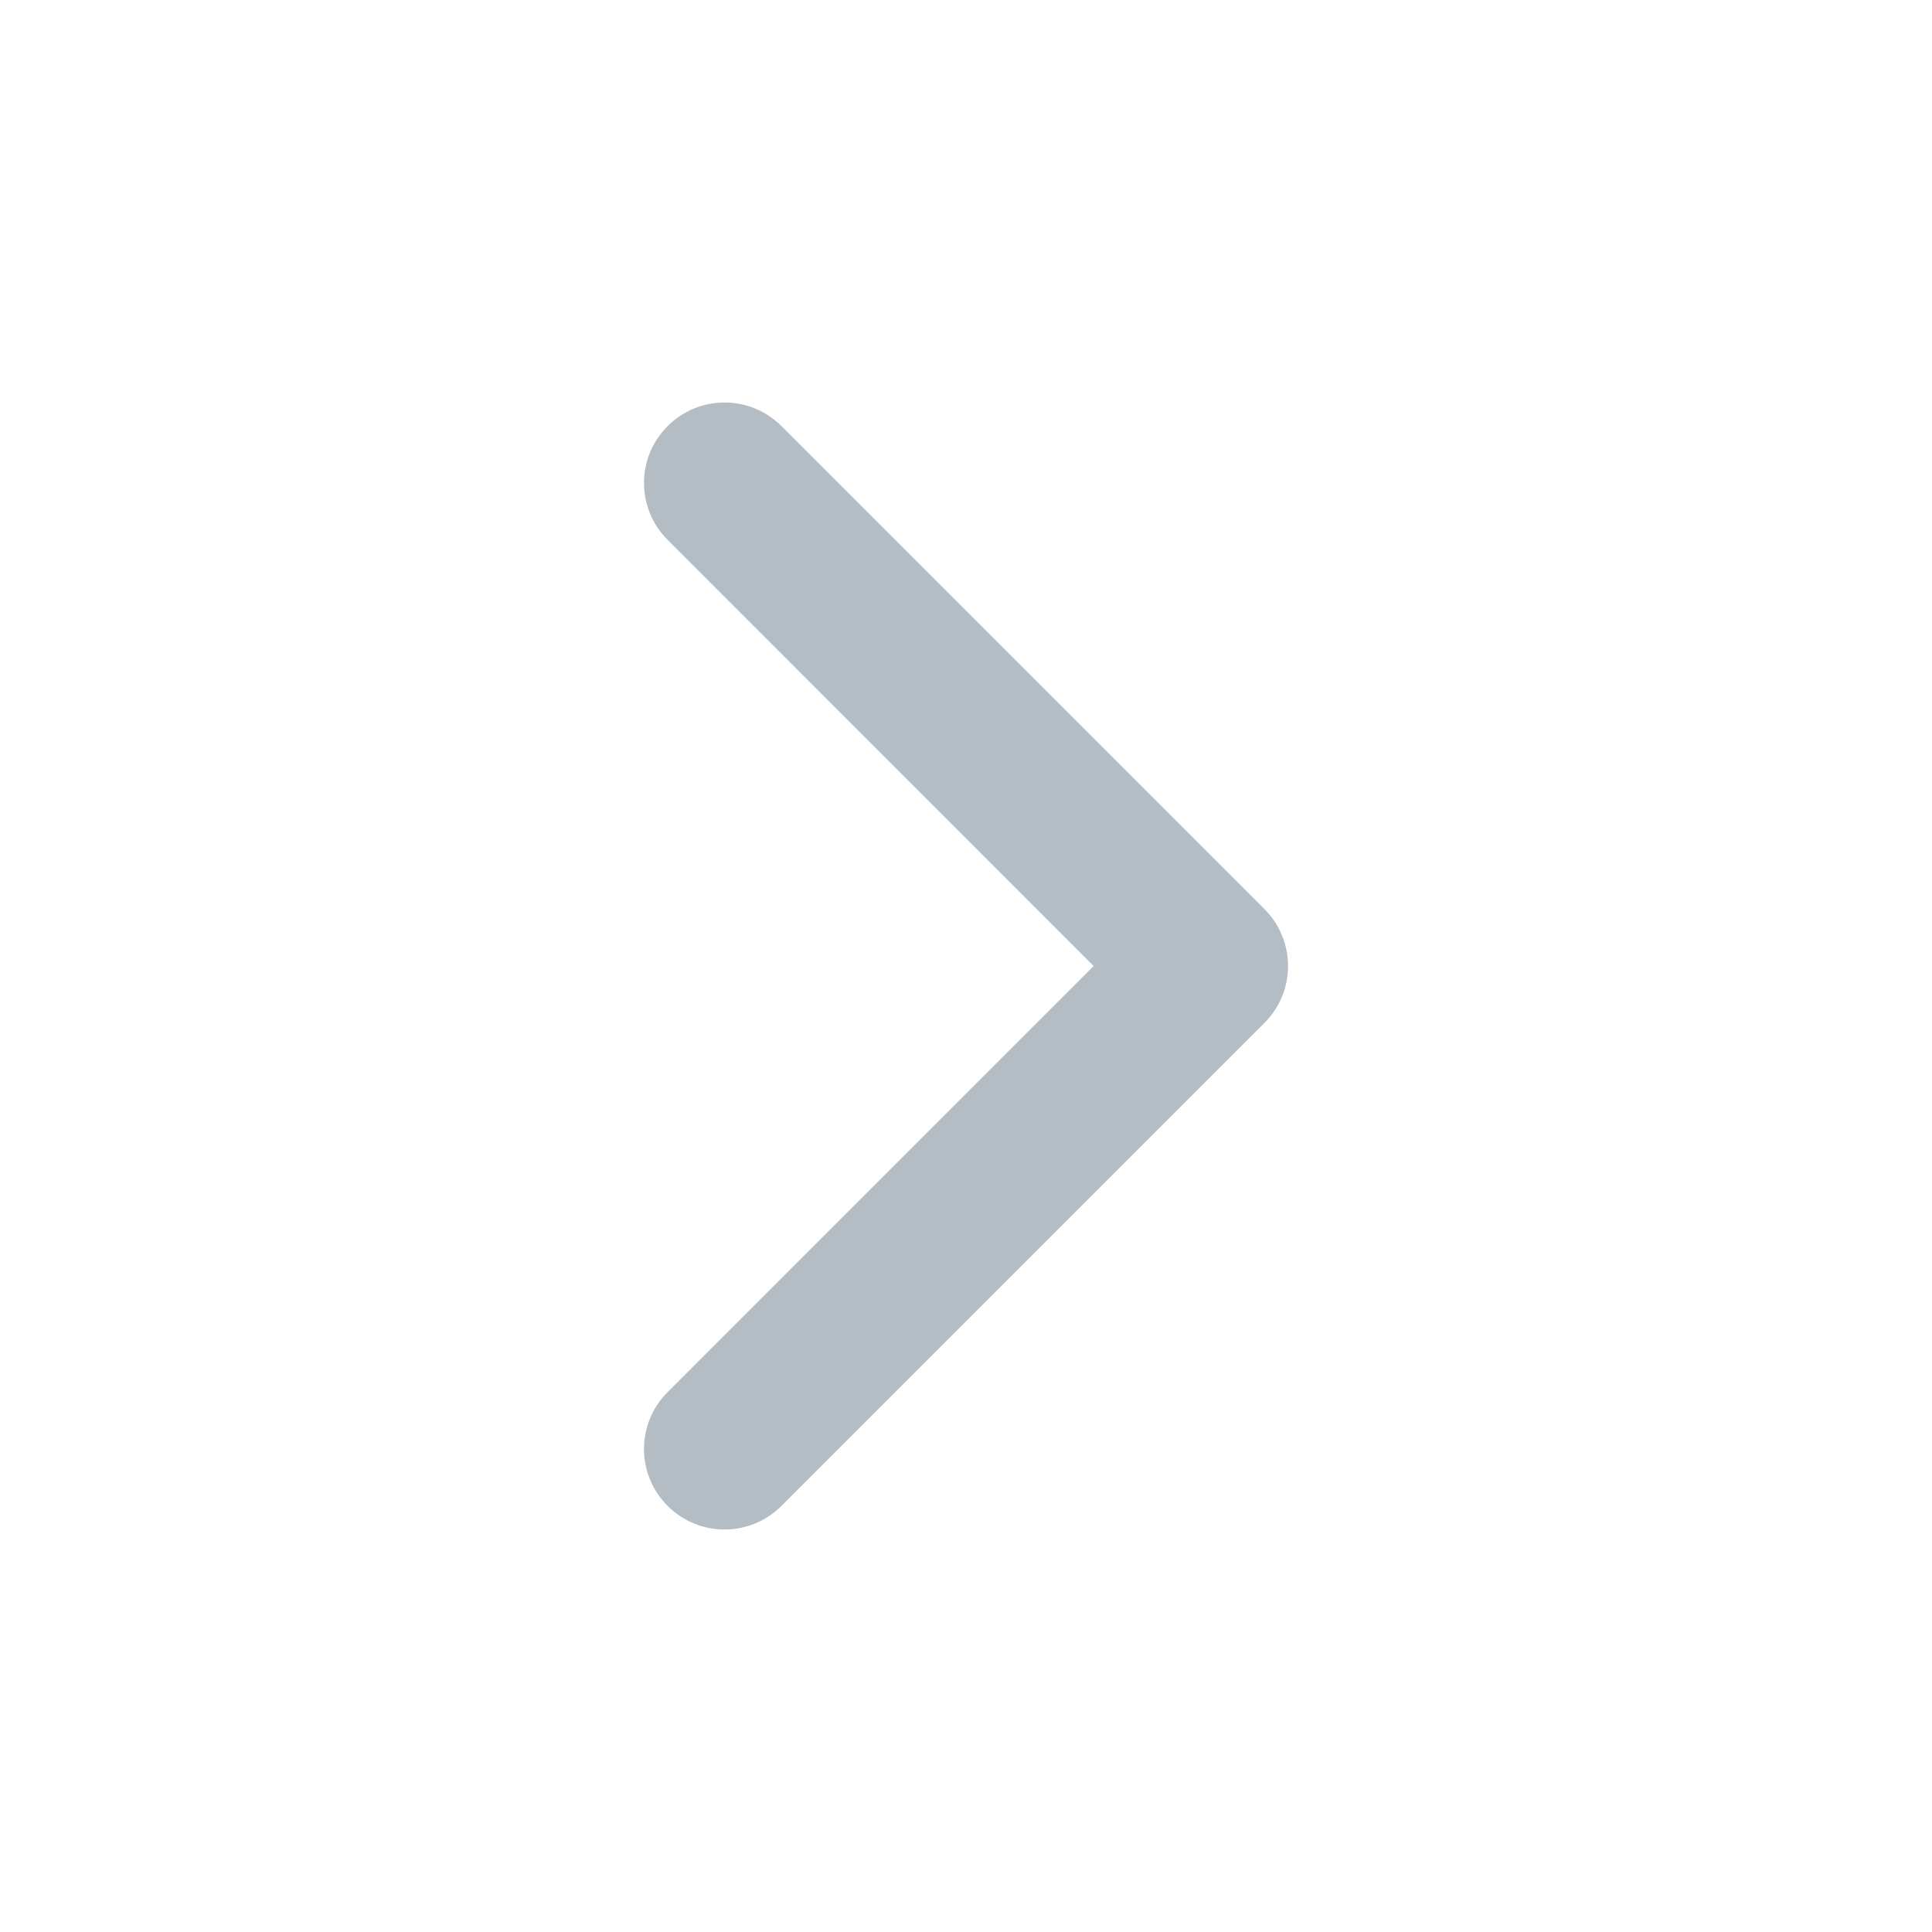
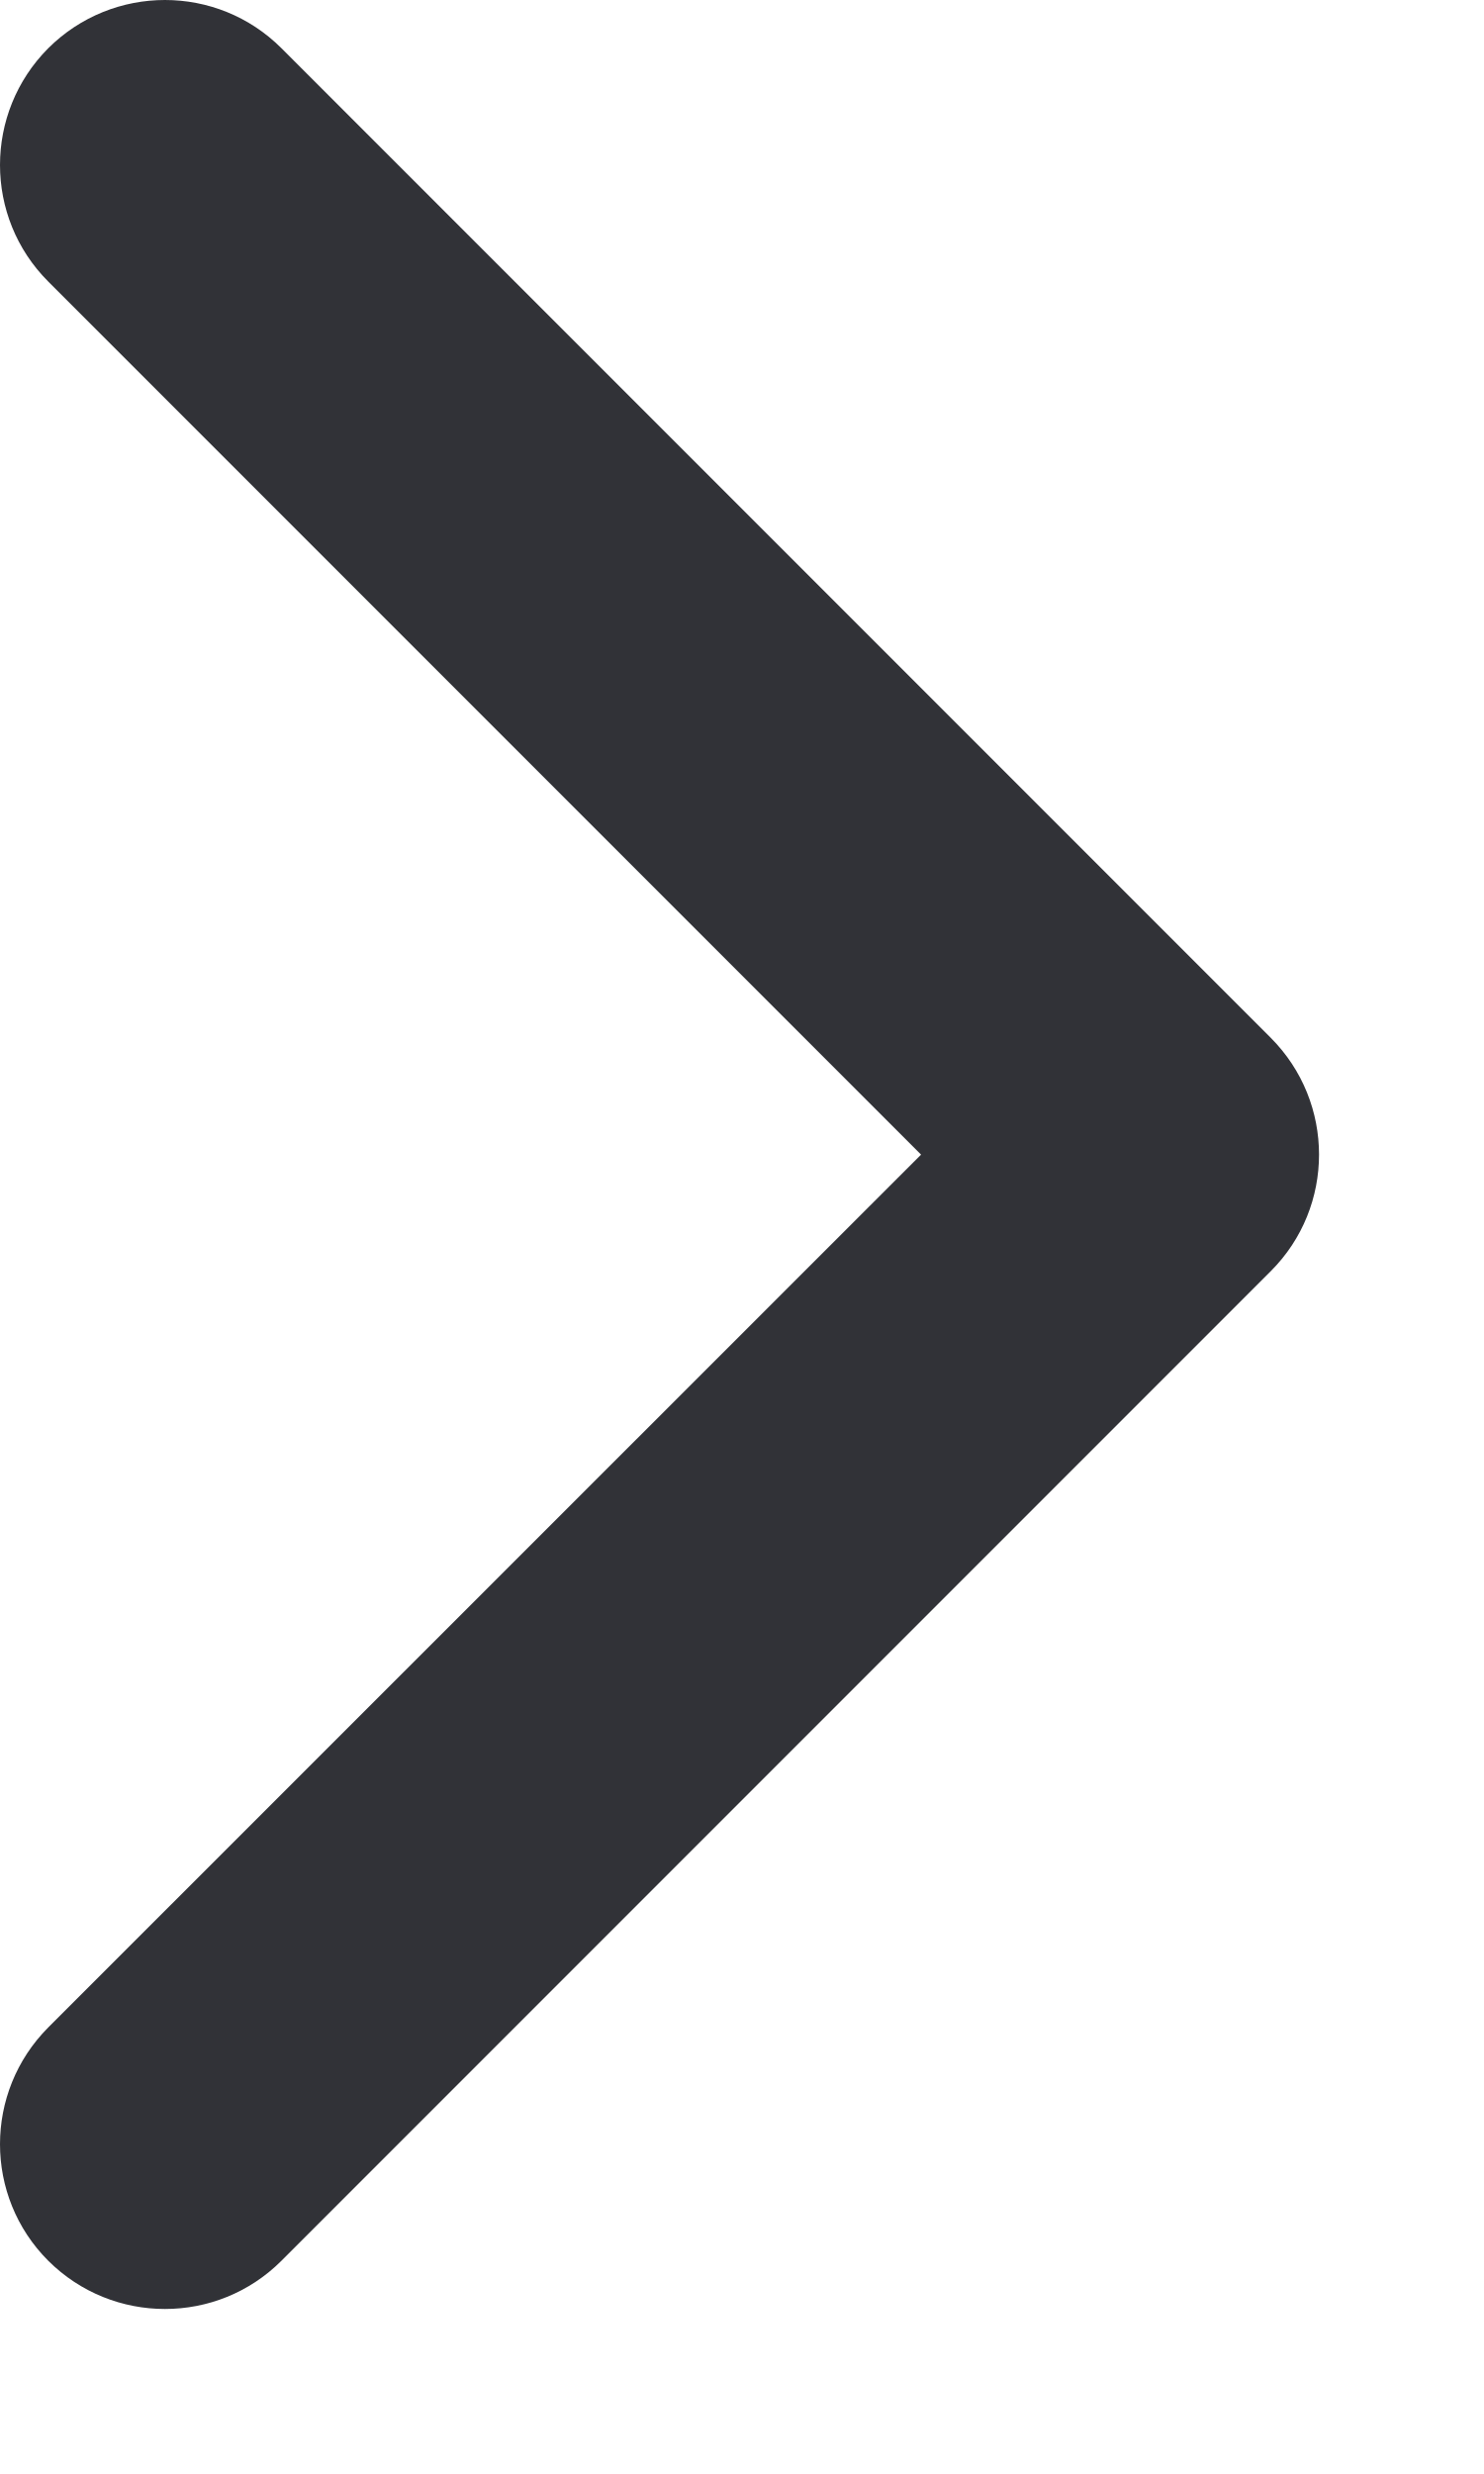
- <svg xmlns="http://www.w3.org/2000/svg" width="16" height="16" viewBox="0 0 16 16" fill="none">
-   <path fill-rule="evenodd" clip-rule="evenodd" d="M5.529 3.529C5.789 3.268 6.211 3.268 6.472 3.529L10.472 7.529C10.732 7.789 10.732 8.211 10.472 8.471L6.472 12.471C6.211 12.732 5.789 12.732 5.529 12.471C5.268 12.211 5.268 11.789 5.529 11.529L9.057 8L5.529 4.471C5.268 4.211 5.268 3.789 5.529 3.529Z" fill="#B4BDC4" />
+ <svg xmlns="http://www.w3.org/2000/svg" width="6" height="10" viewBox="0 0 6 10" fill="none">
+   <path fill-rule="evenodd" clip-rule="evenodd" d="M0.195 0.195C0.456 -0.065 0.878 -0.065 1.138 0.195L5.138 4.195C5.398 4.456 5.398 4.878 5.138 5.138L1.138 9.138C0.878 9.398 0.456 9.398 0.195 9.138C-0.065 8.878 -0.065 8.456 0.195 8.195L3.724 4.667L0.195 1.138C-0.065 0.878 -0.065 0.456 0.195 0.195Z" fill="#313237" />
</svg>
